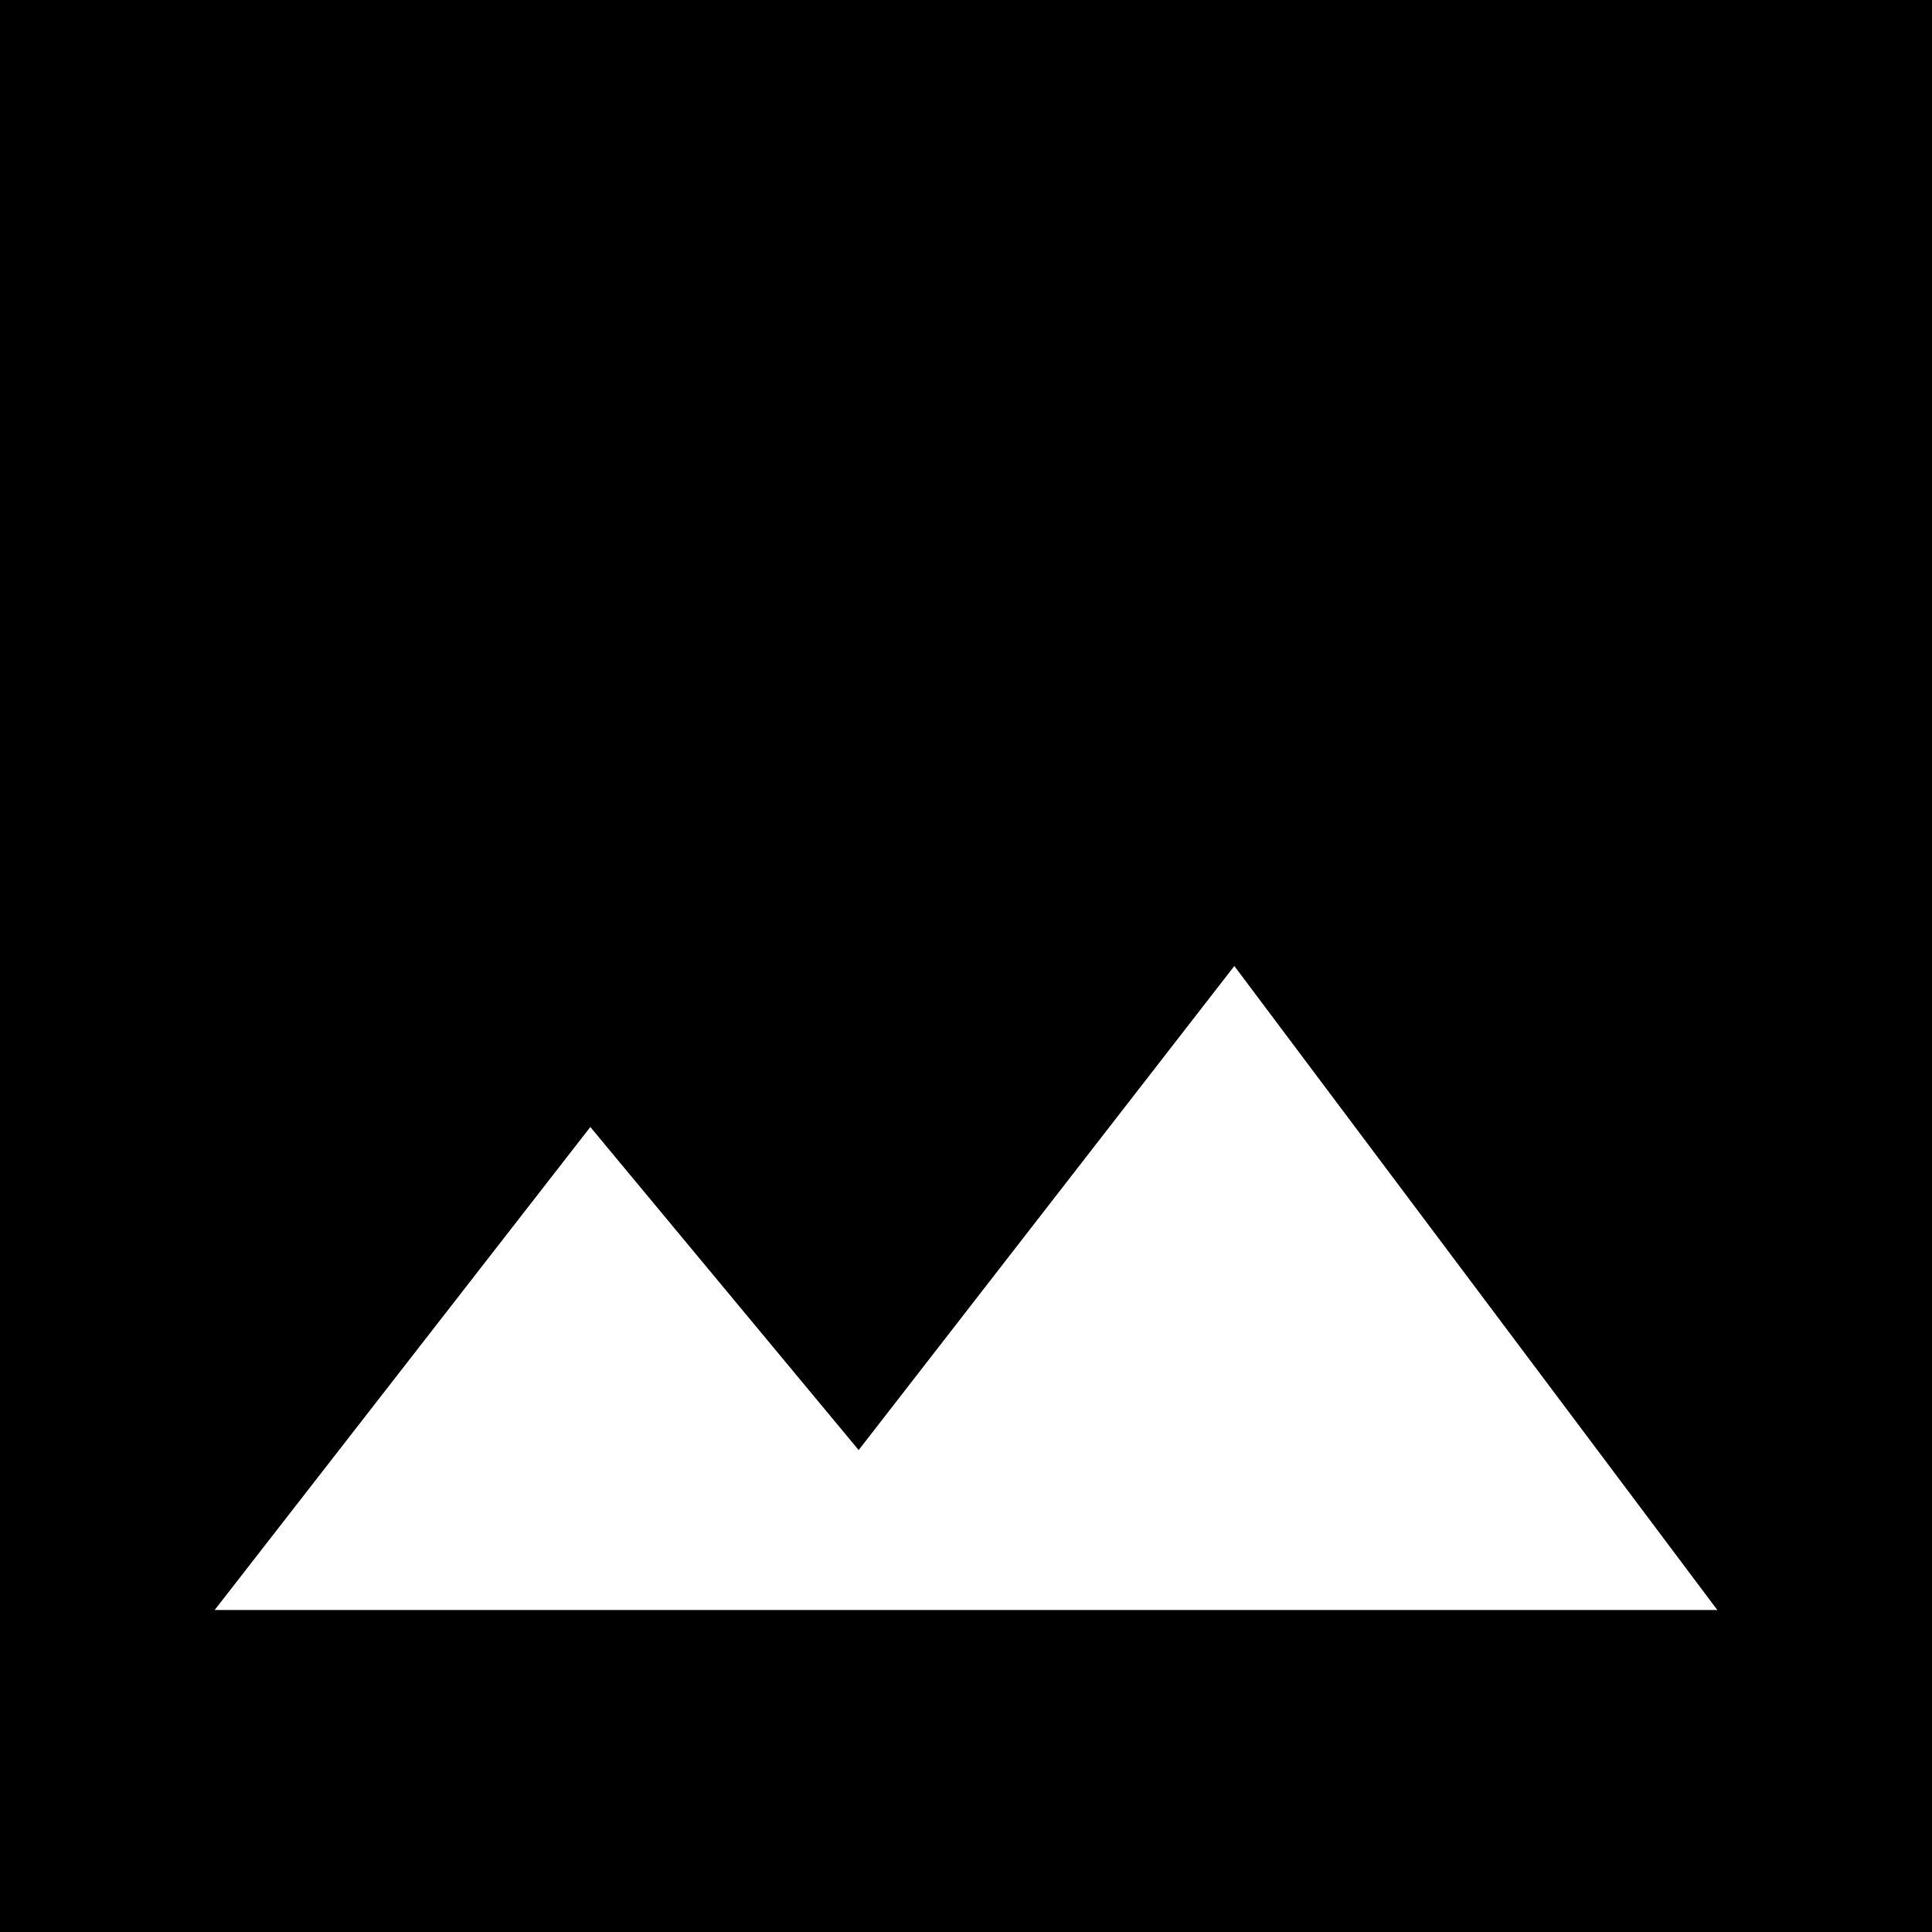
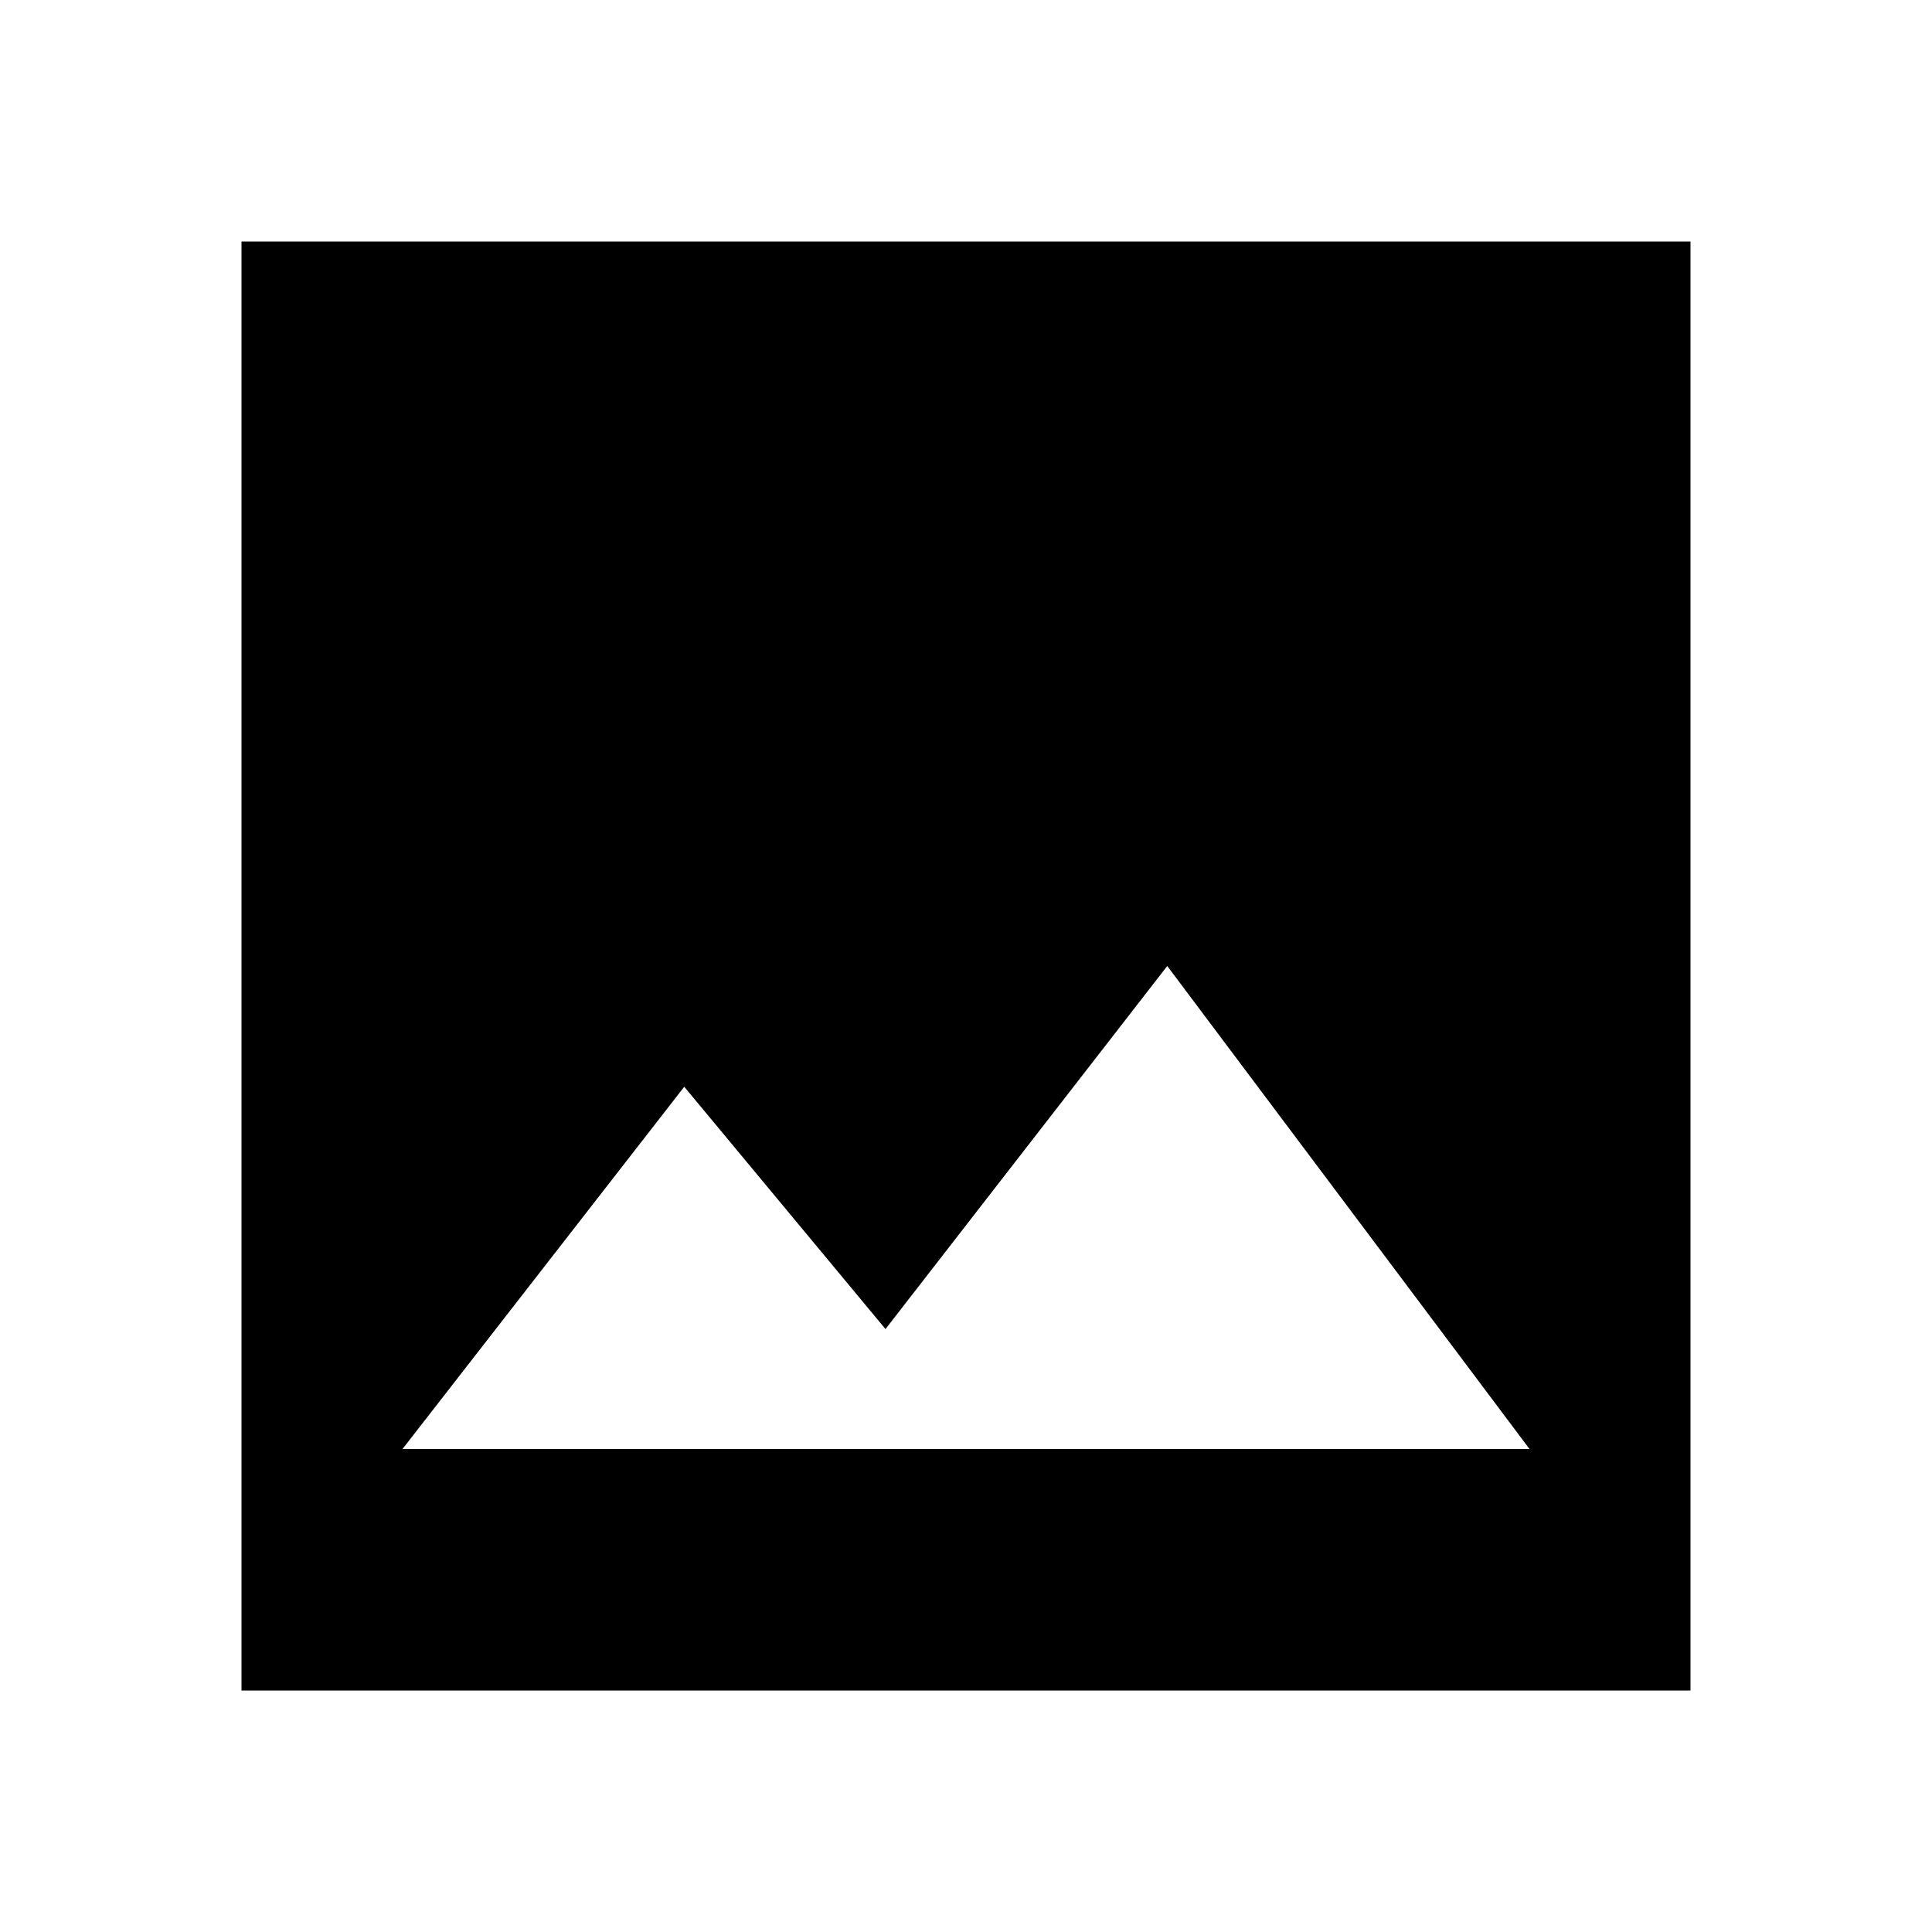
- <svg xmlns="http://www.w3.org/2000/svg" width="18" height="18" viewBox="0 0 18 18" fill="currentColor">
-   <path fill-rule="evenodd" clip-rule="evenodd" d="M18 18H0V0H18V18ZM8 13.51L5.5 10.5L2 15H16L11.5 9L8 13.51Z" fill="currentColor" />
+ <svg xmlns="http://www.w3.org/2000/svg" width="24" height="24" viewBox="0 0 24 24" fill="currentColor">
+   <path fill-rule="evenodd" clip-rule="evenodd" d="M21 21H3V3H21V21ZM11 16.51L8.5 13.5L5 18H19L14.5 12L11 16.51Z" fill="currentColor" />
</svg>
